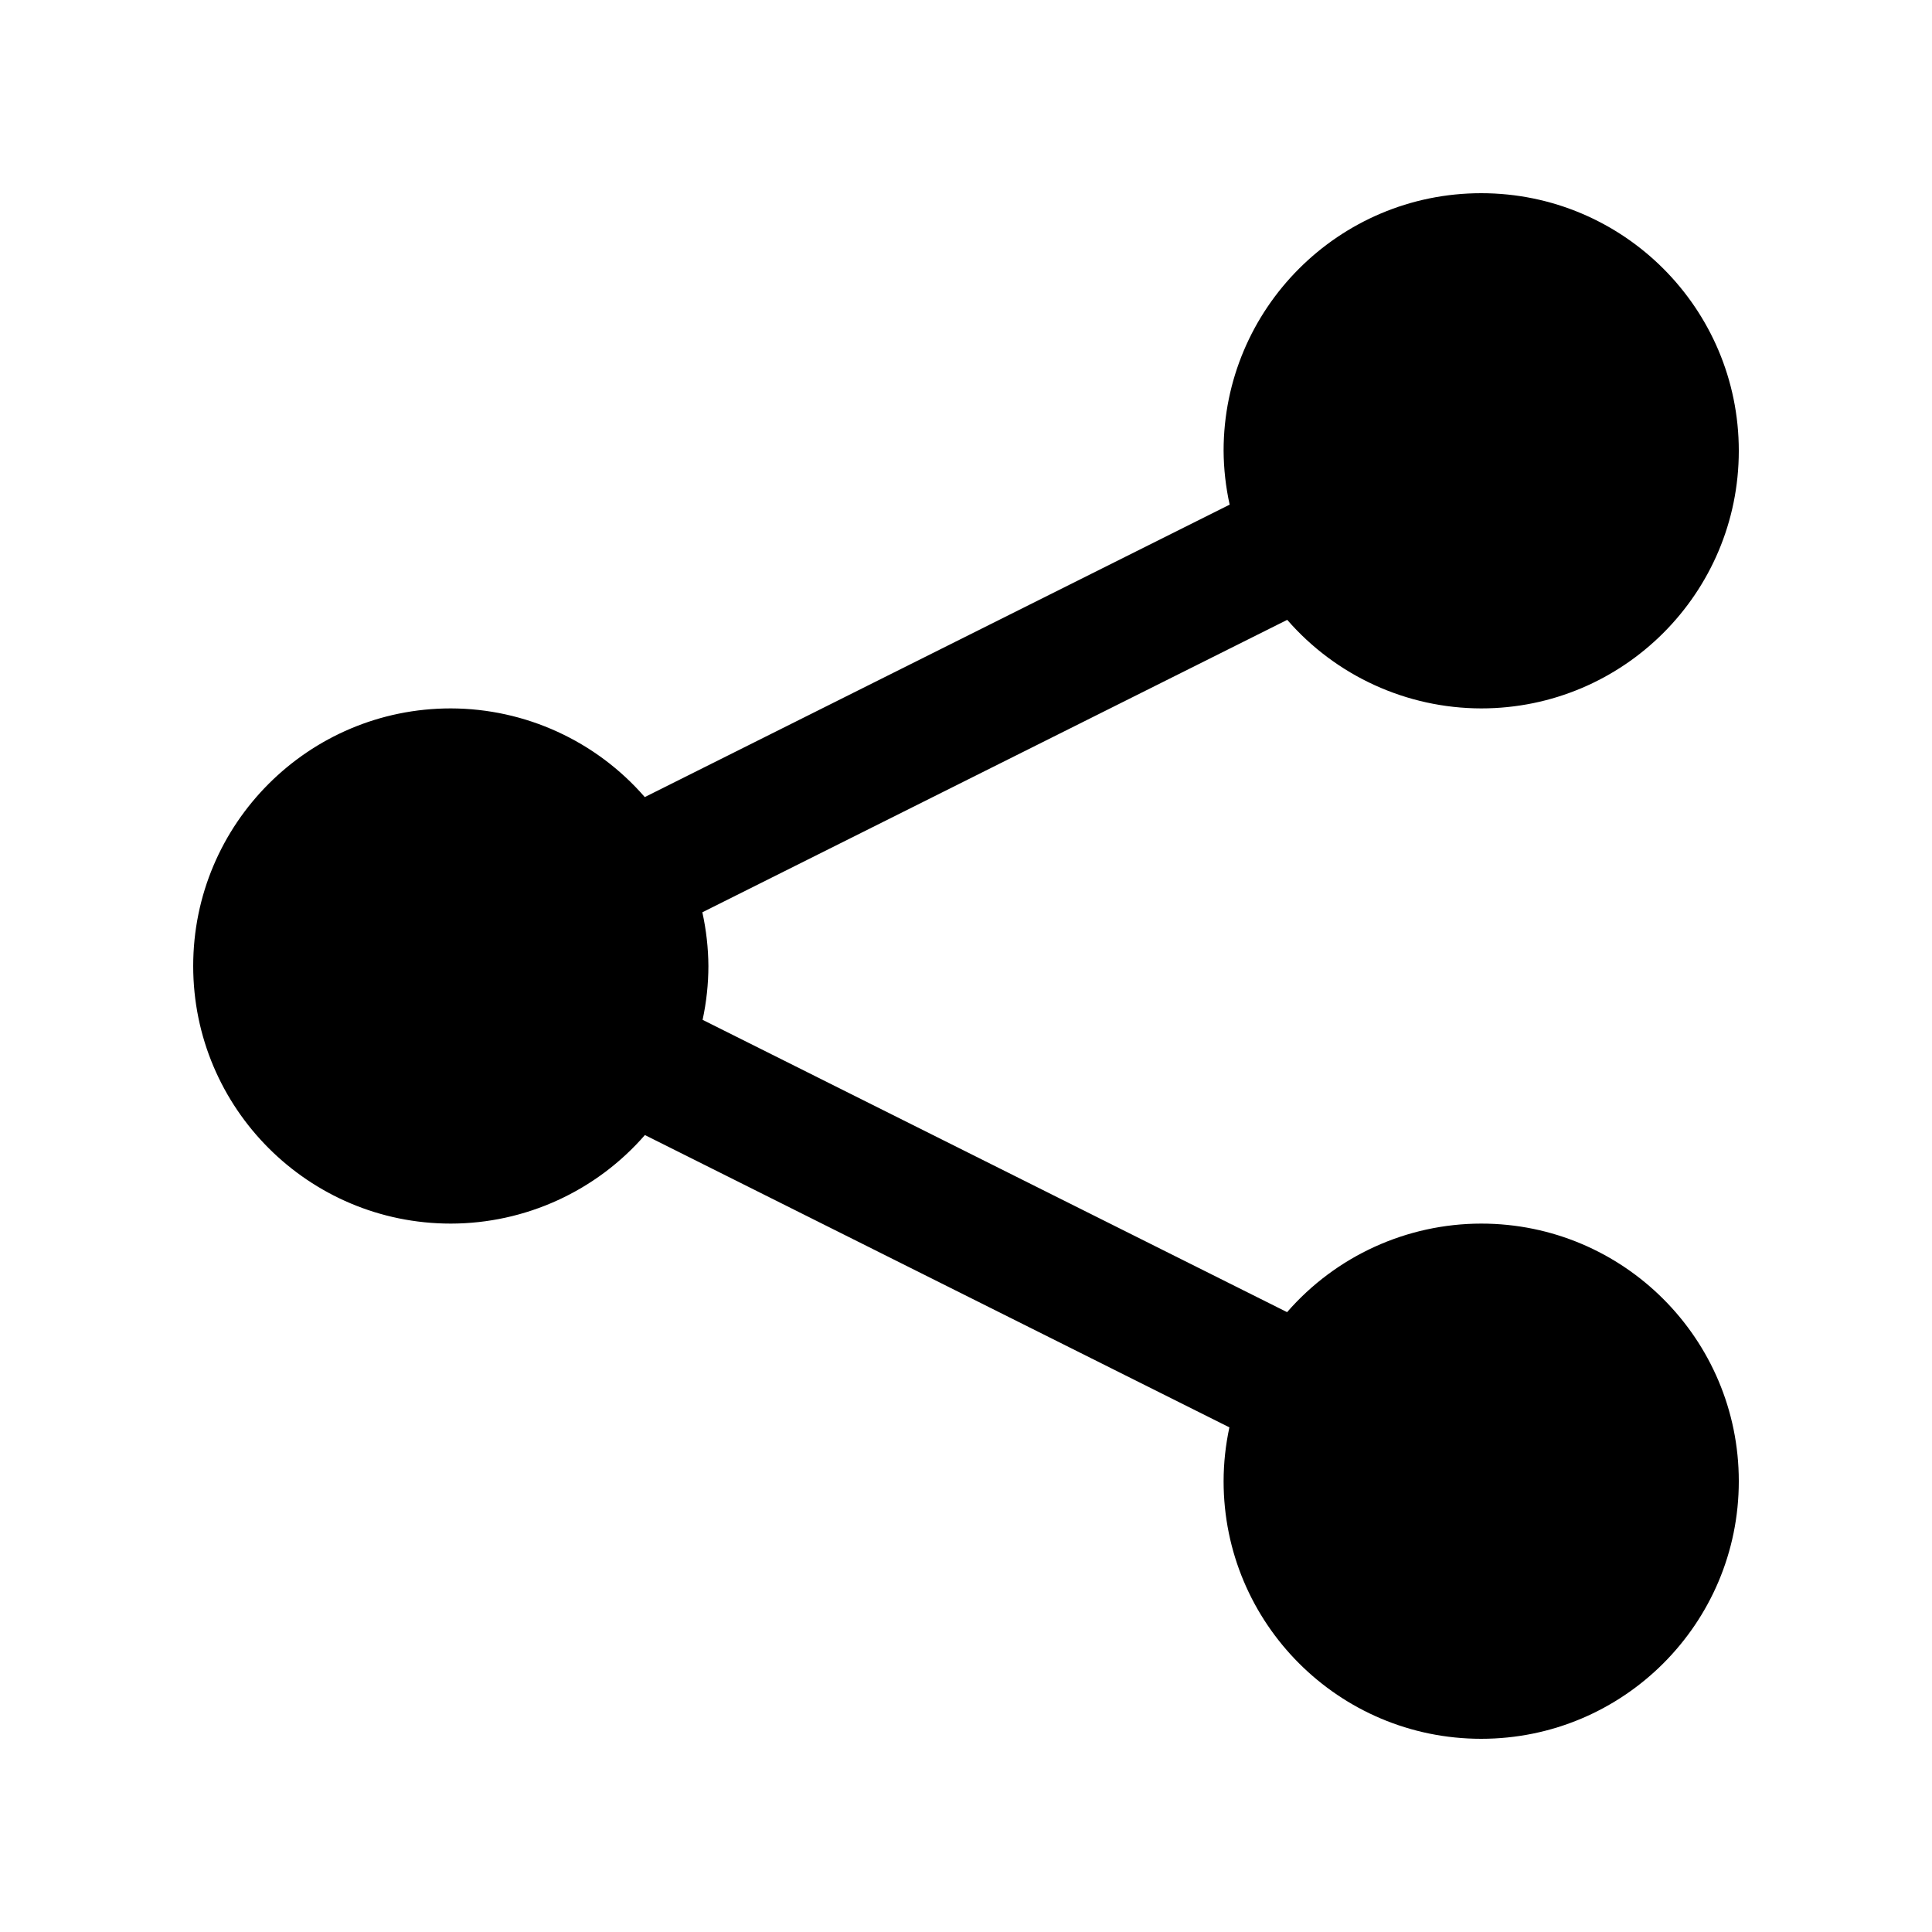
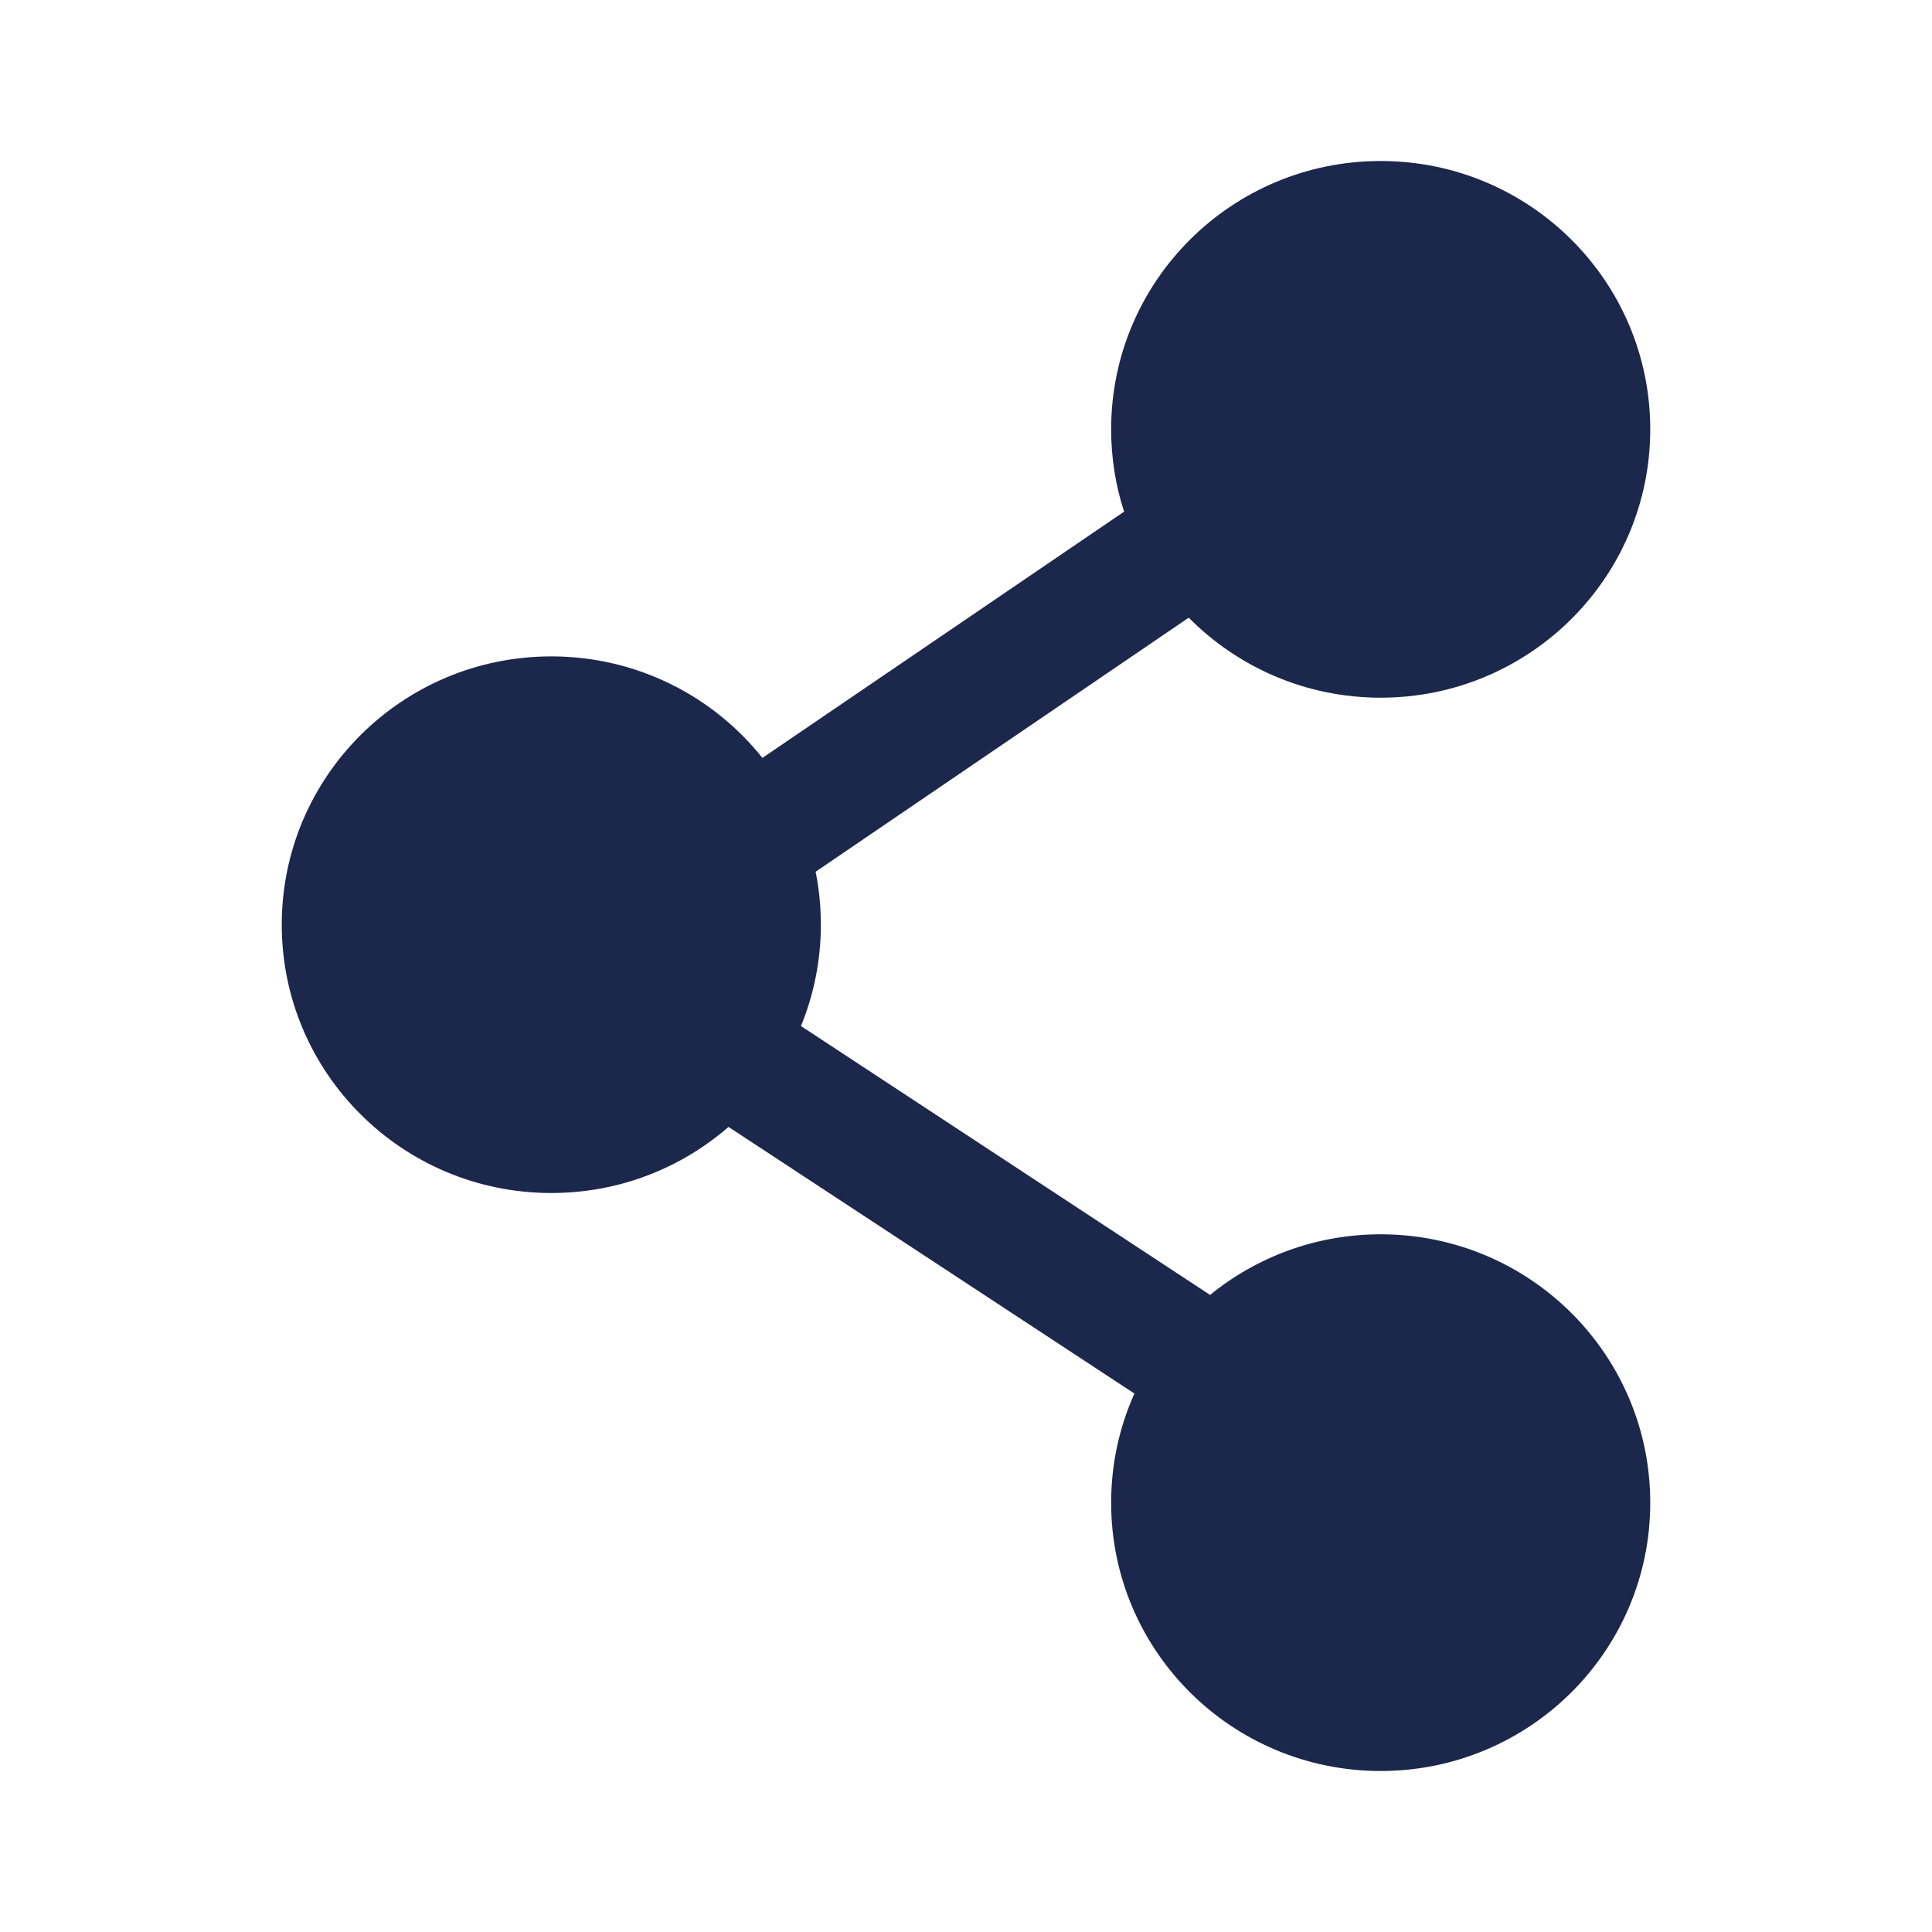
- <svg xmlns="http://www.w3.org/2000/svg" x="0px" y="0px" width="100" height="100" viewBox="0 0 30 30">
-   <path d="M 23 3 A 4 4 0 0 0 19 7 A 4 4 0 0 0 19.094 7.836 L 10.012 12.377 A 4 4 0 0 0 7 11 A 4 4 0 0 0 3 15 A 4 4 0 0 0 7 19 A 4 4 0 0 0 10.014 17.625 L 19.09 22.164 A 4 4 0 0 0 19 23 A 4 4 0 0 0 23 27 A 4 4 0 0 0 27 23 A 4 4 0 0 0 23 19 A 4 4 0 0 0 19.986 20.375 L 10.91 15.836 A 4 4 0 0 0 11 15 A 4 4 0 0 0 10.906 14.166 L 19.988 9.625 A 4 4 0 0 0 23 11 A 4 4 0 0 0 27 7 A 4 4 0 0 0 23 3 z" />
+ <svg xmlns="http://www.w3.org/2000/svg" width="800px" height="800px" viewBox="0 0 24 24" fill="none">
+   <path fill-rule="evenodd" clip-rule="evenodd" d="M13.803 5.333C13.803 3.492 15.302 2 17.151 2C19.001 2 20.5 3.492 20.5 5.333C20.5 7.174 19.001 8.667 17.151 8.667C16.218 8.667 15.374 8.286 14.767 7.673L10.132 10.829C10.175 11.043 10.197 11.262 10.197 11.487C10.197 11.932 10.109 12.358 9.95 12.746L15.032 16.086C15.609 15.616 16.347 15.333 17.151 15.333C19.001 15.333 20.5 16.826 20.5 18.667C20.5 20.508 19.001 22 17.151 22C15.302 22 13.803 20.508 13.803 18.667C13.803 18.184 13.906 17.726 14.092 17.311L9.05 13.999C8.462 14.51 7.692 14.82 6.848 14.82C4.999 14.82 3.5 13.328 3.5 11.487C3.5 9.646 4.999 8.154 6.848 8.154C7.912 8.154 8.859 8.647 9.471 9.415L13.964 6.356C13.859 6.034 13.803 5.69 13.803 5.333Z" fill="#1C274C" />
</svg>
